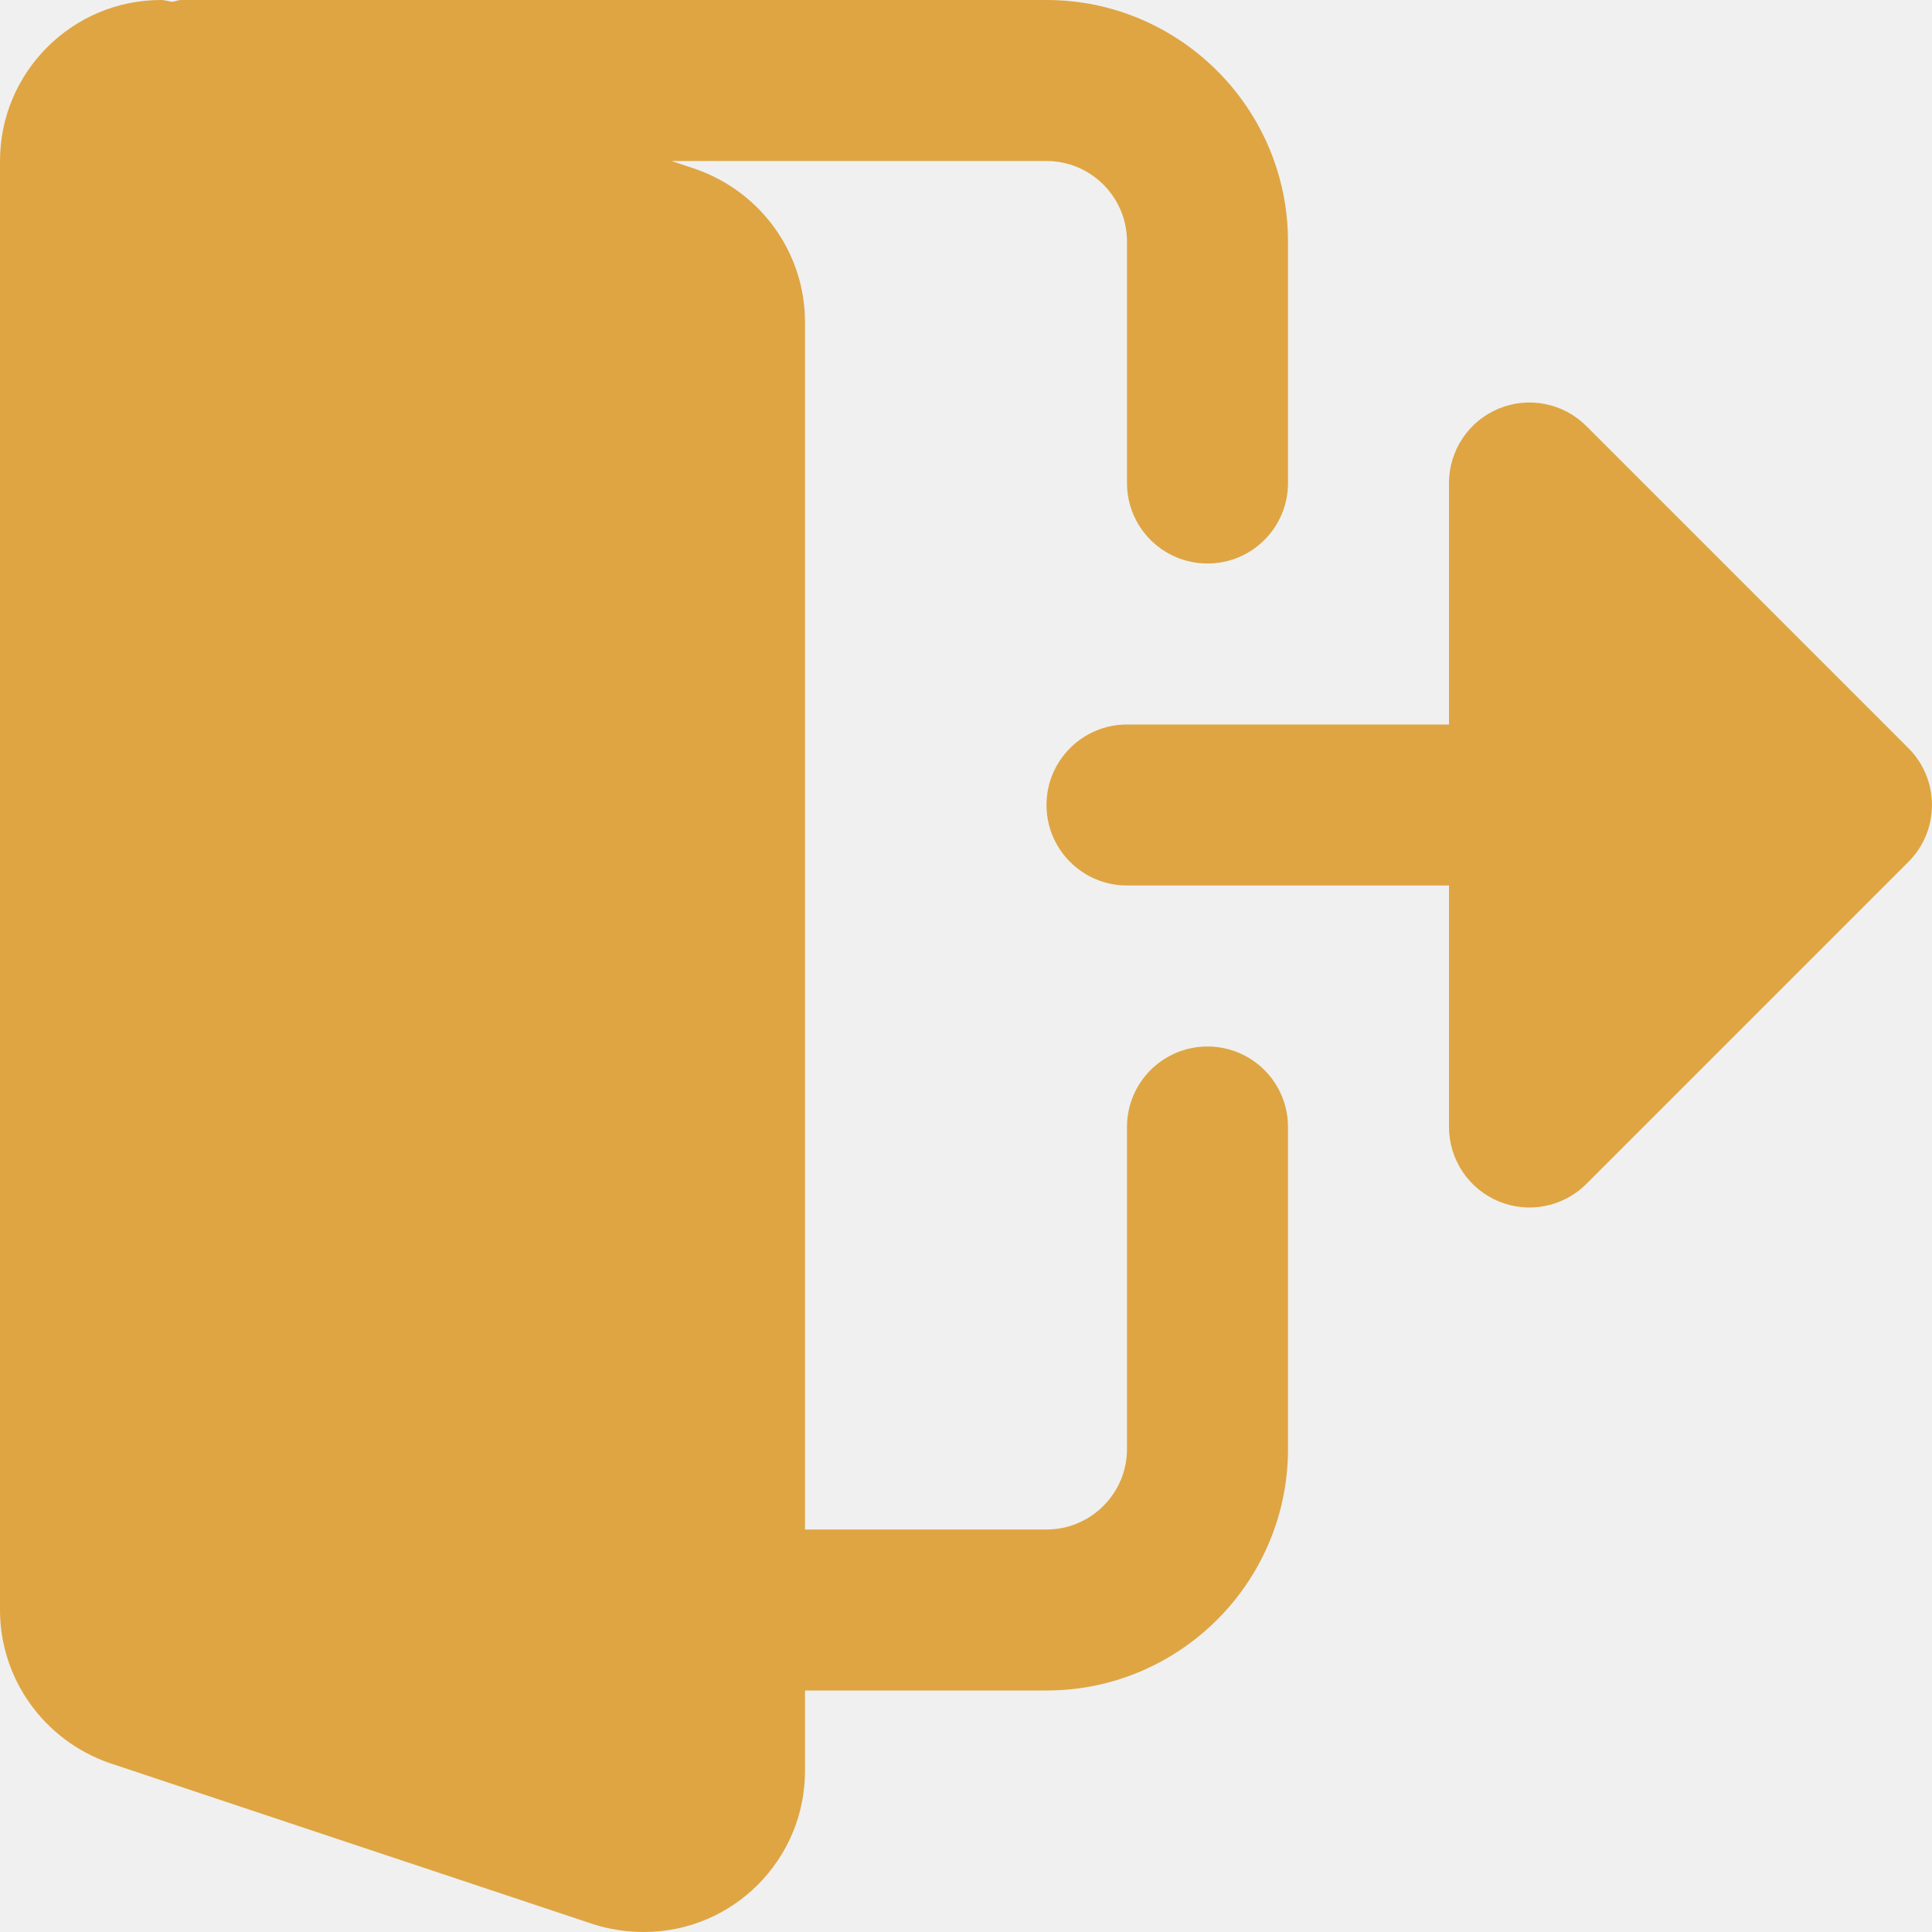
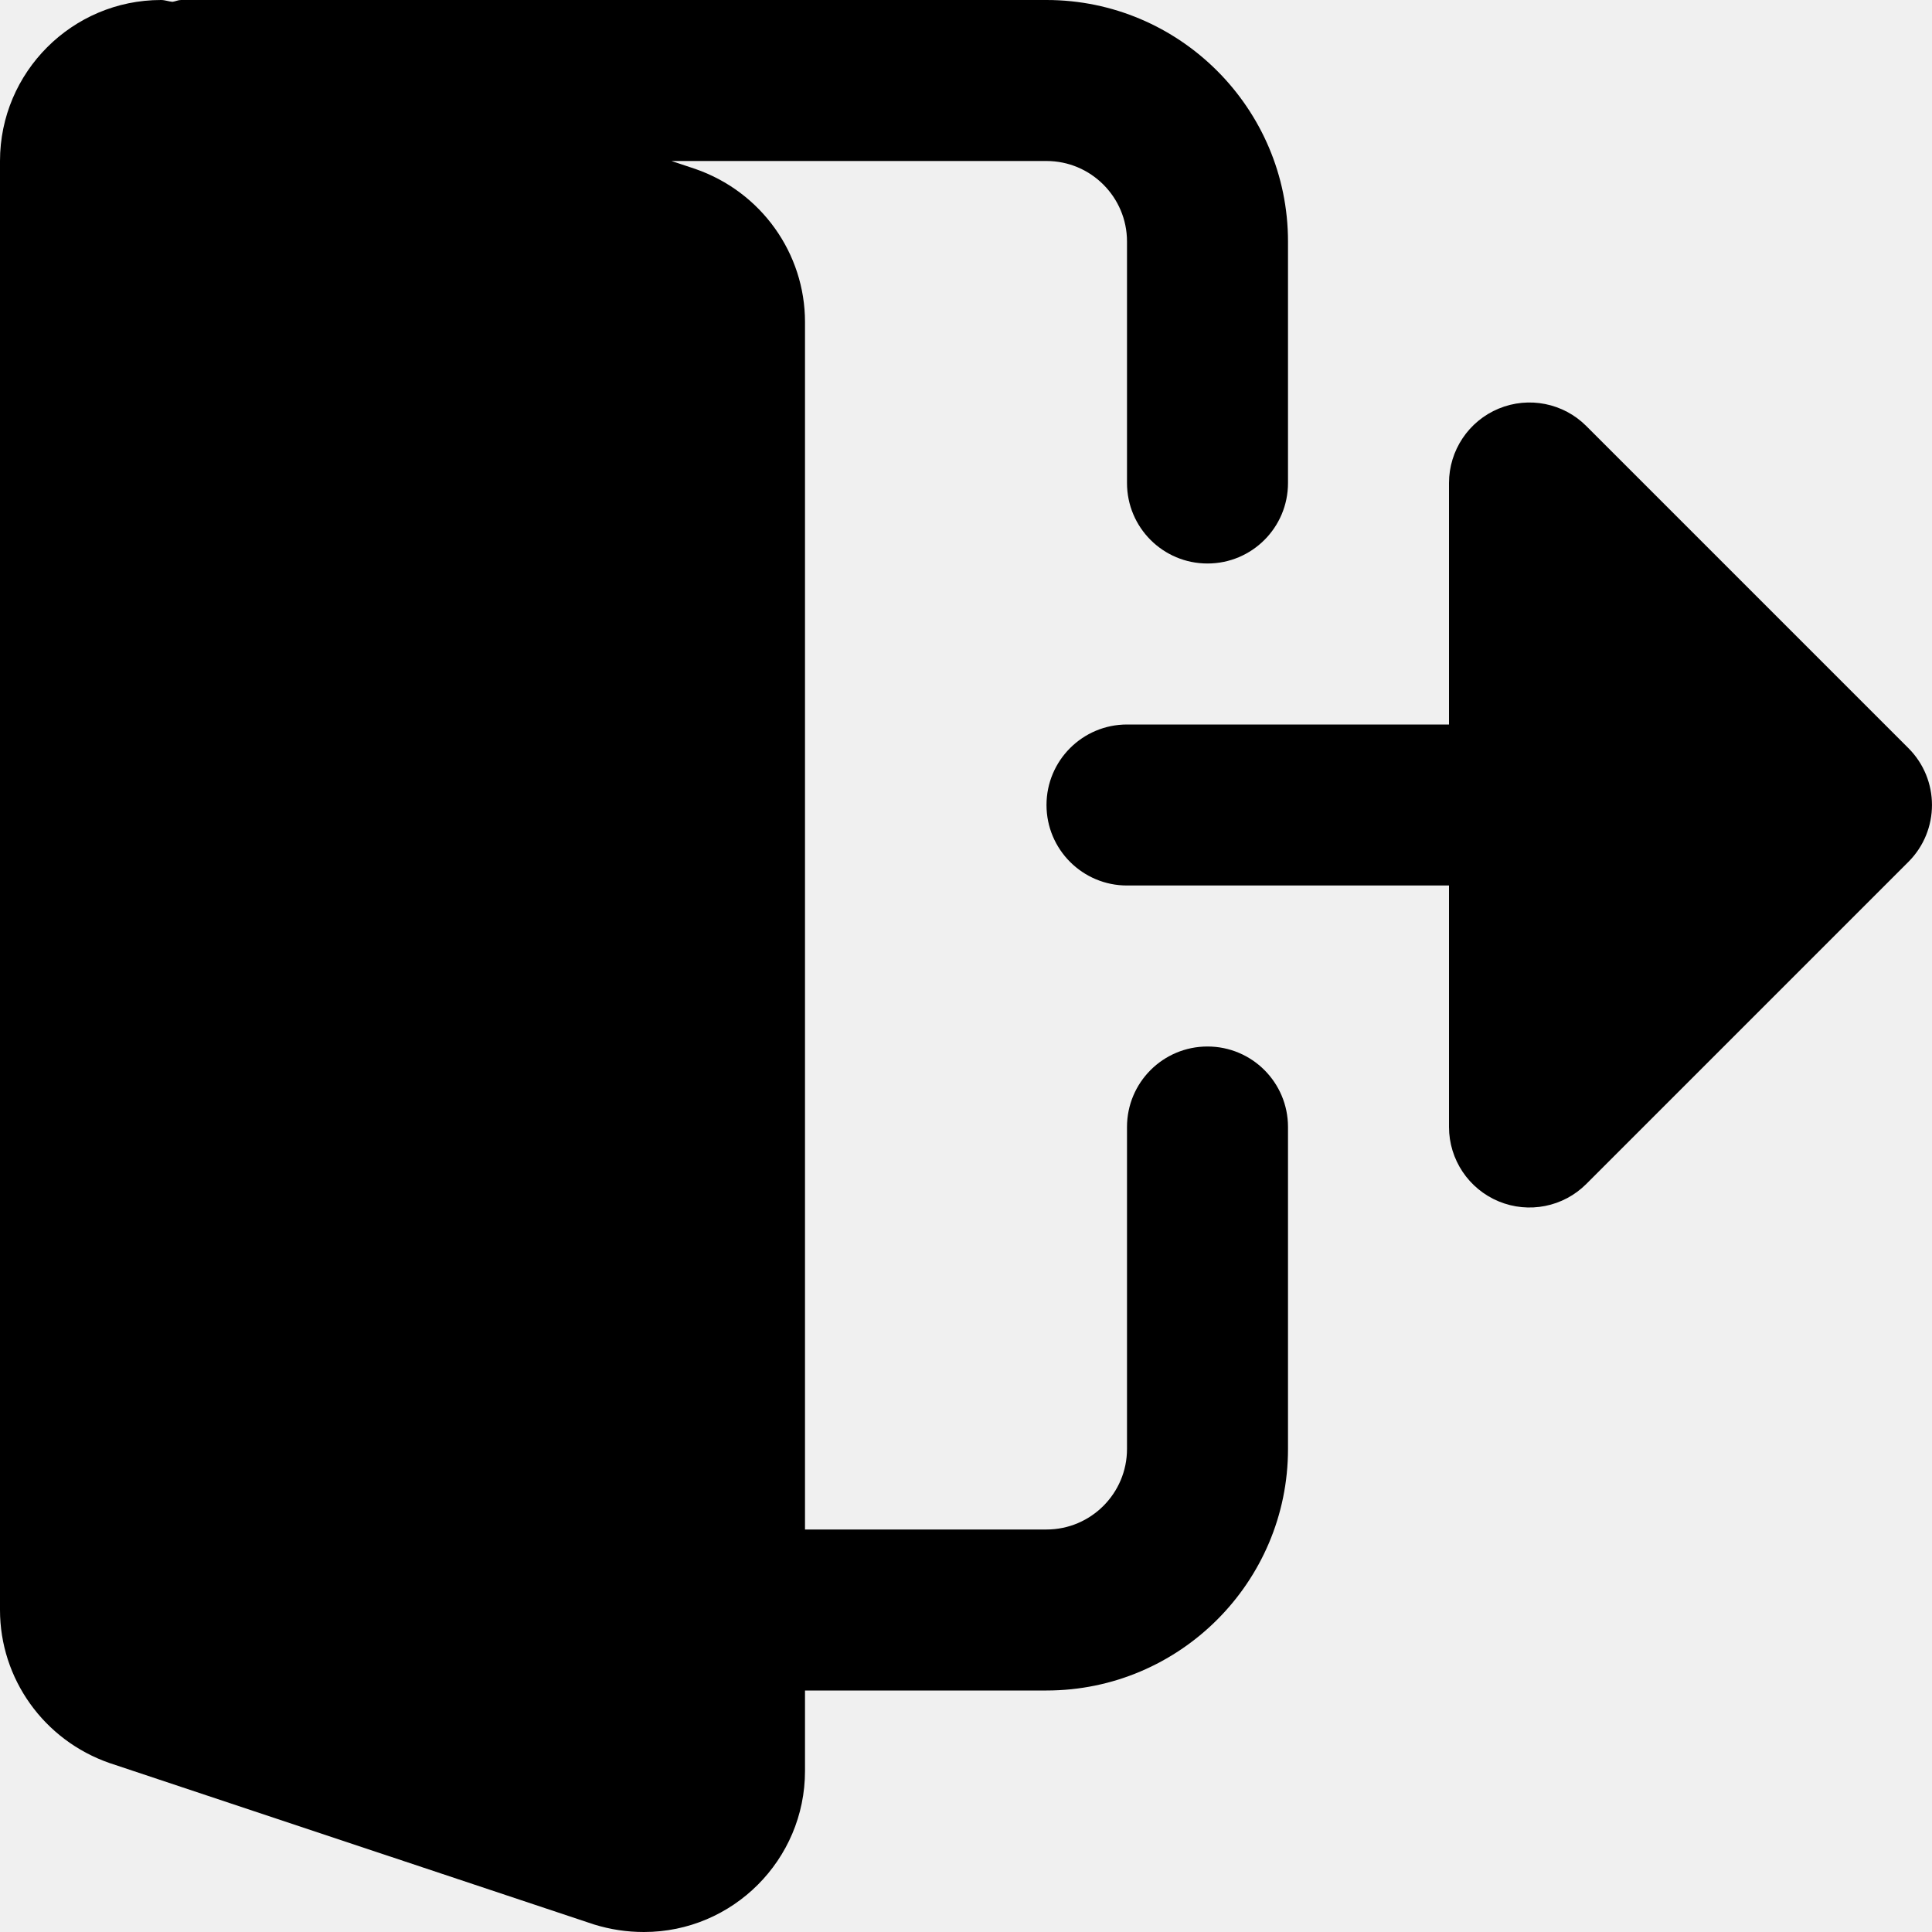
- <svg xmlns="http://www.w3.org/2000/svg" width="18" height="18" viewBox="0 0 18 18" fill="none">
+ <svg xmlns="http://www.w3.org/2000/svg" viewBox="0 0 18 18">
  <g clip-path="url(#clip0_105_1110)">
-     <path d="M11.25 9.75C10.835 9.75 10.5 10.086 10.5 10.5V13.5C10.5 13.913 10.164 14.25 9.75 14.25H7.5V3C7.5 2.36 7.092 1.787 6.478 1.574L6.256 1.5H9.75C10.164 1.5 10.5 1.837 10.5 2.25V4.5C10.5 4.914 10.835 5.25 11.25 5.25C11.665 5.25 12 4.914 12 4.5V2.25C12 1.01 10.99 0 9.75 0H1.687C1.659 0 1.635 0.013 1.607 0.017C1.571 0.014 1.537 0 1.5 0C0.673 0 0 0.673 0 1.5V15C0 15.64 0.408 16.213 1.021 16.426L5.535 17.93C5.688 17.977 5.84 18 6 18C6.827 18 7.5 17.327 7.5 16.5V15.75H9.75C10.99 15.75 12 14.741 12 13.5V10.5C12 10.086 11.665 9.75 11.25 9.75Z" fill="#DFA543" />
-     <path d="M17.78 6.97L14.78 3.97C14.566 3.755 14.243 3.691 13.963 3.807C13.683 3.923 13.5 4.197 13.5 4.5V6.75H10.5C10.086 6.75 9.75 7.086 9.75 7.5C9.75 7.914 10.086 8.25 10.5 8.25H13.5V10.5C13.5 10.803 13.683 11.077 13.963 11.193C14.243 11.309 14.566 11.245 14.78 11.03L17.78 8.03C18.073 7.737 18.073 7.263 17.78 6.97Z" fill="#DFA543" />
+     <path d="M11.25 9.75C10.835 9.75 10.5 10.086 10.5 10.5V13.5C10.5 13.913 10.164 14.25 9.75 14.25H7.5V3C7.5 2.36 7.092 1.787 6.478 1.574L6.256 1.5H9.75C10.164 1.5 10.5 1.837 10.5 2.25V4.5C10.5 4.914 10.835 5.25 11.25 5.25C11.665 5.25 12 4.914 12 4.5V2.25C12 1.01 10.99 0 9.75 0H1.687C1.659 0 1.635 0.013 1.607 0.017C1.571 0.014 1.537 0 1.5 0C0.673 0 0 0.673 0 1.5V15C0 15.64 0.408 16.213 1.021 16.426L5.535 17.93C5.688 17.977 5.84 18 6 18C6.827 18 7.5 17.327 7.5 16.5V15.75H9.75C10.99 15.75 12 14.741 12 13.5V10.5C12 10.086 11.665 9.75 11.25 9.75Z" />
+     <path d="M17.78 6.97L14.78 3.97C14.566 3.755 14.243 3.691 13.963 3.807C13.683 3.923 13.5 4.197 13.5 4.5V6.75H10.5C10.086 6.75 9.75 7.086 9.75 7.5C9.75 7.914 10.086 8.25 10.5 8.25H13.5V10.5C13.5 10.803 13.683 11.077 13.963 11.193C14.243 11.309 14.566 11.245 14.78 11.03L17.78 8.03C18.073 7.737 18.073 7.263 17.78 6.97Z" />
  </g>
  <defs>
    <clipPath id="clip0_105_1110">
      <rect width="18" height="18" fill="white" />
    </clipPath>
  </defs>
</svg>
